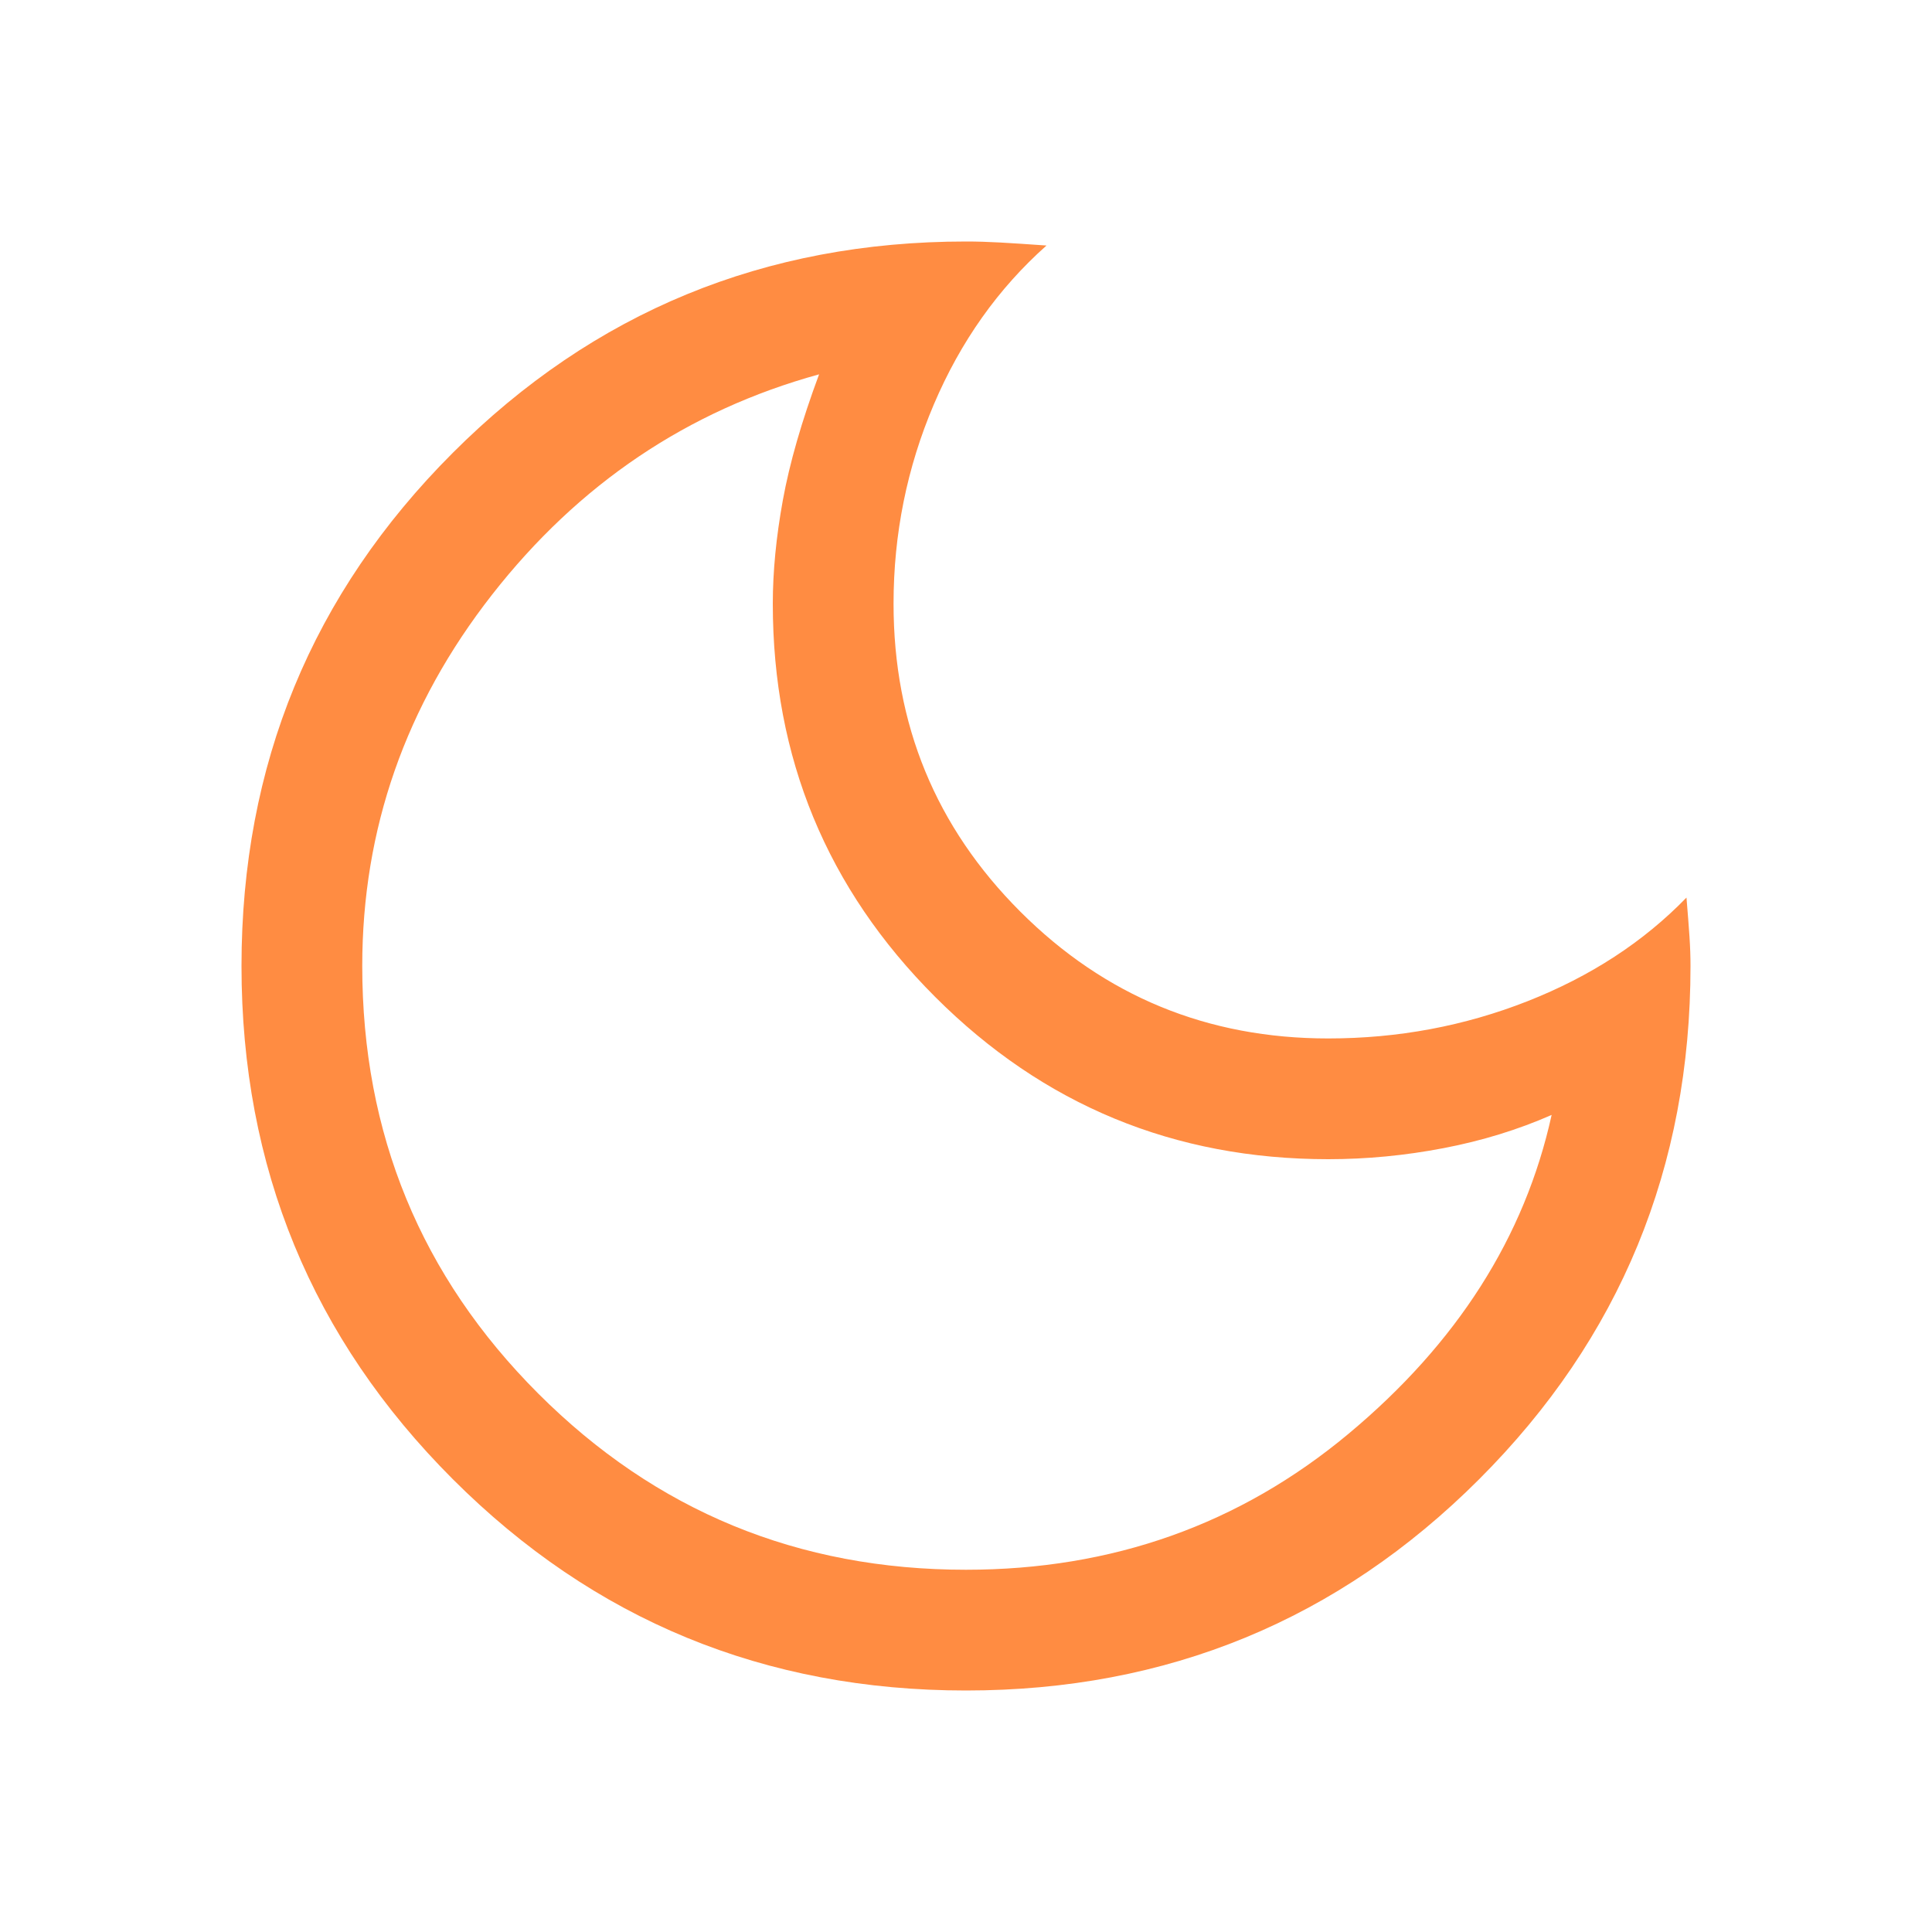
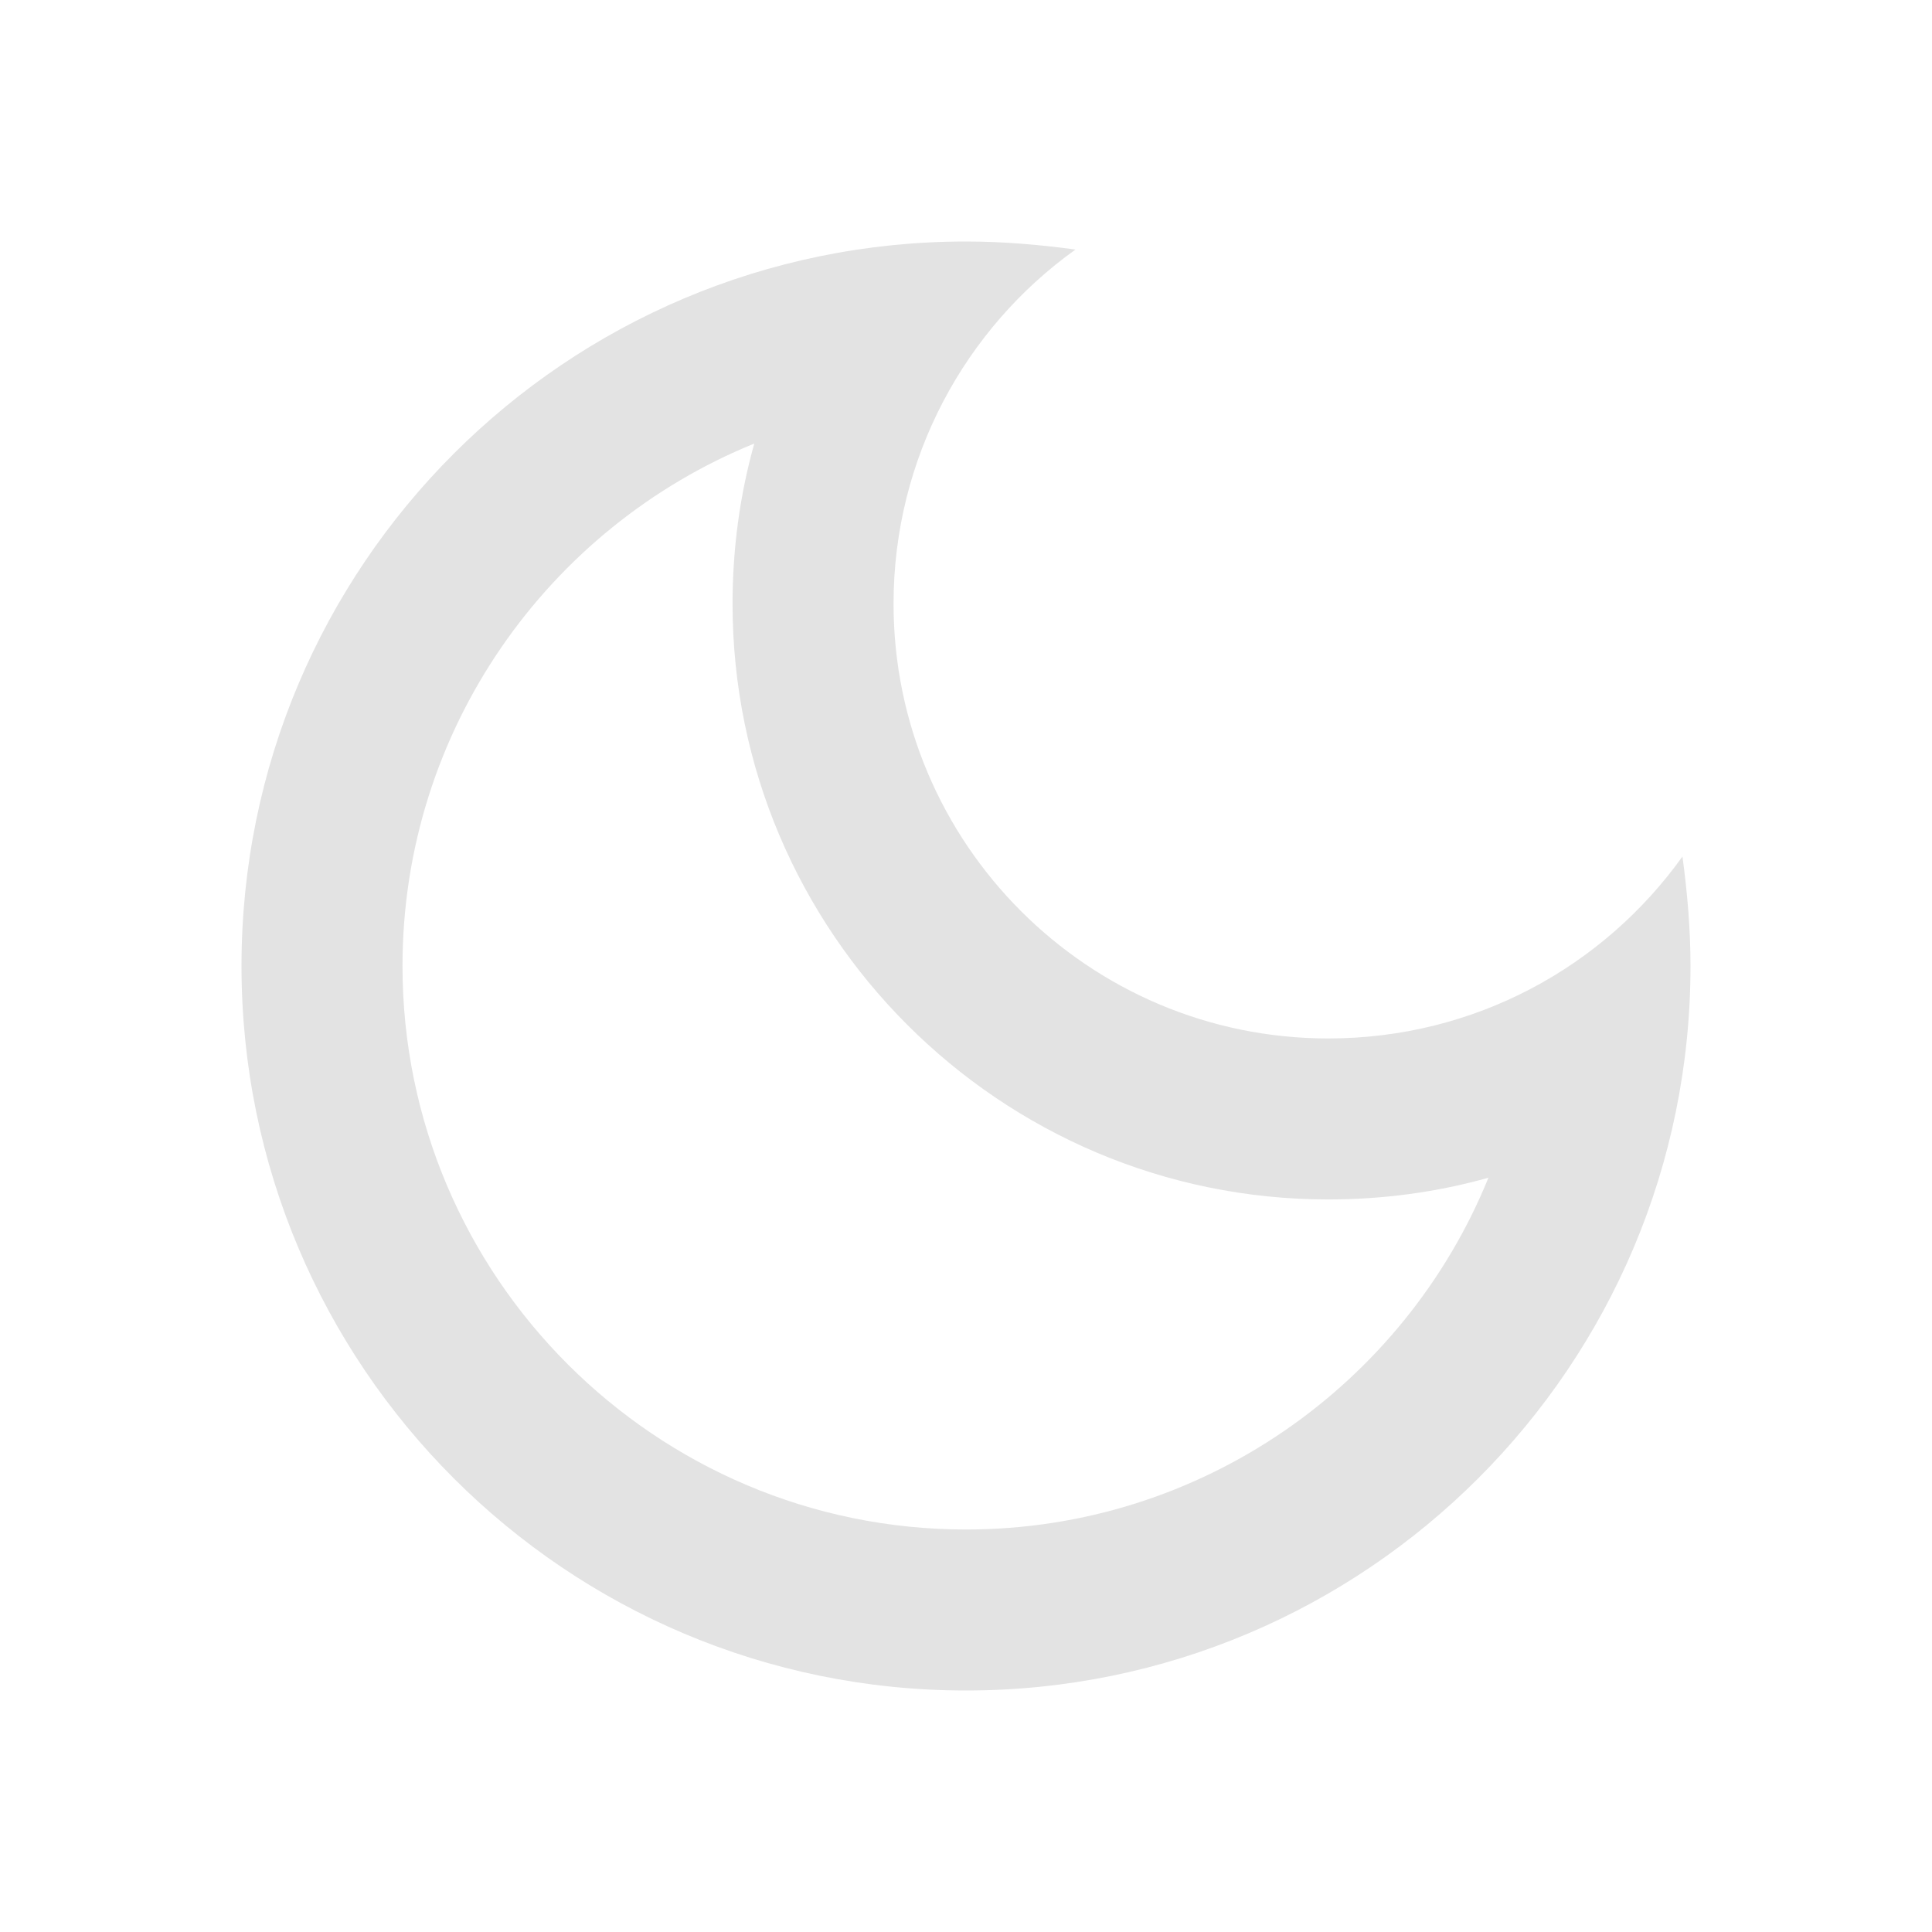
- <svg xmlns="http://www.w3.org/2000/svg" height="48px" viewBox="0 -960 960 960" width="48px" fill="#FF8C42">
-   <path d="M480-120q-150 0-255-105T120-480q0-150 105-255t255-105q8 0 17 .5t23 1.5q-36 32-56 79t-20 99q0 90 63 153t153 63q52 0 99-18.5t79-51.5q1 12 1.5 19.5t.5 14.5q0 150-105 255T480-120Zm0-60q109 0 190-67.5T771-406q-25 11-53.67 16.5Q688.67-384 660-384q-114.69 0-195.34-80.66Q384-545.31 384-660q0-24 5-51.5t18-62.5q-98 27-162.5 109.5T180-480q0 125 87.5 212.5T480-180Zm-4-297Z" />
+ <svg xmlns="http://www.w3.org/2000/svg" enable-background="new 0 0 24 24" height="24px" viewBox="0 0 24 24" width="24px" fill="#e3e3e3">
+   <rect fill="none" height="24" width="24" />
+   <path d="M9.37,5.51C9.19,6.15,9.1,6.82,9.1,7.5c0,4.08,3.32,7.4,7.4,7.4c0.68,0,1.35-0.09,1.99-0.27C17.45,17.19,14.93,19,12,19 c-3.86,0-7-3.14-7-7C5,9.07,6.81,6.55,9.37,5.51z M12,3c-4.97,0-9,4.03-9,9s4.03,9,9,9s9-4.03,9-9c0-0.46-0.04-0.92-0.1-1.36 c-0.98,1.37-2.58,2.26-4.4,2.26c-2.98,0-5.4-2.42-5.4-5.4c0-1.81,0.89-3.42,2.26-4.4C12.92,3.04,12.46,3,12,3L12,3z" />
</svg>
